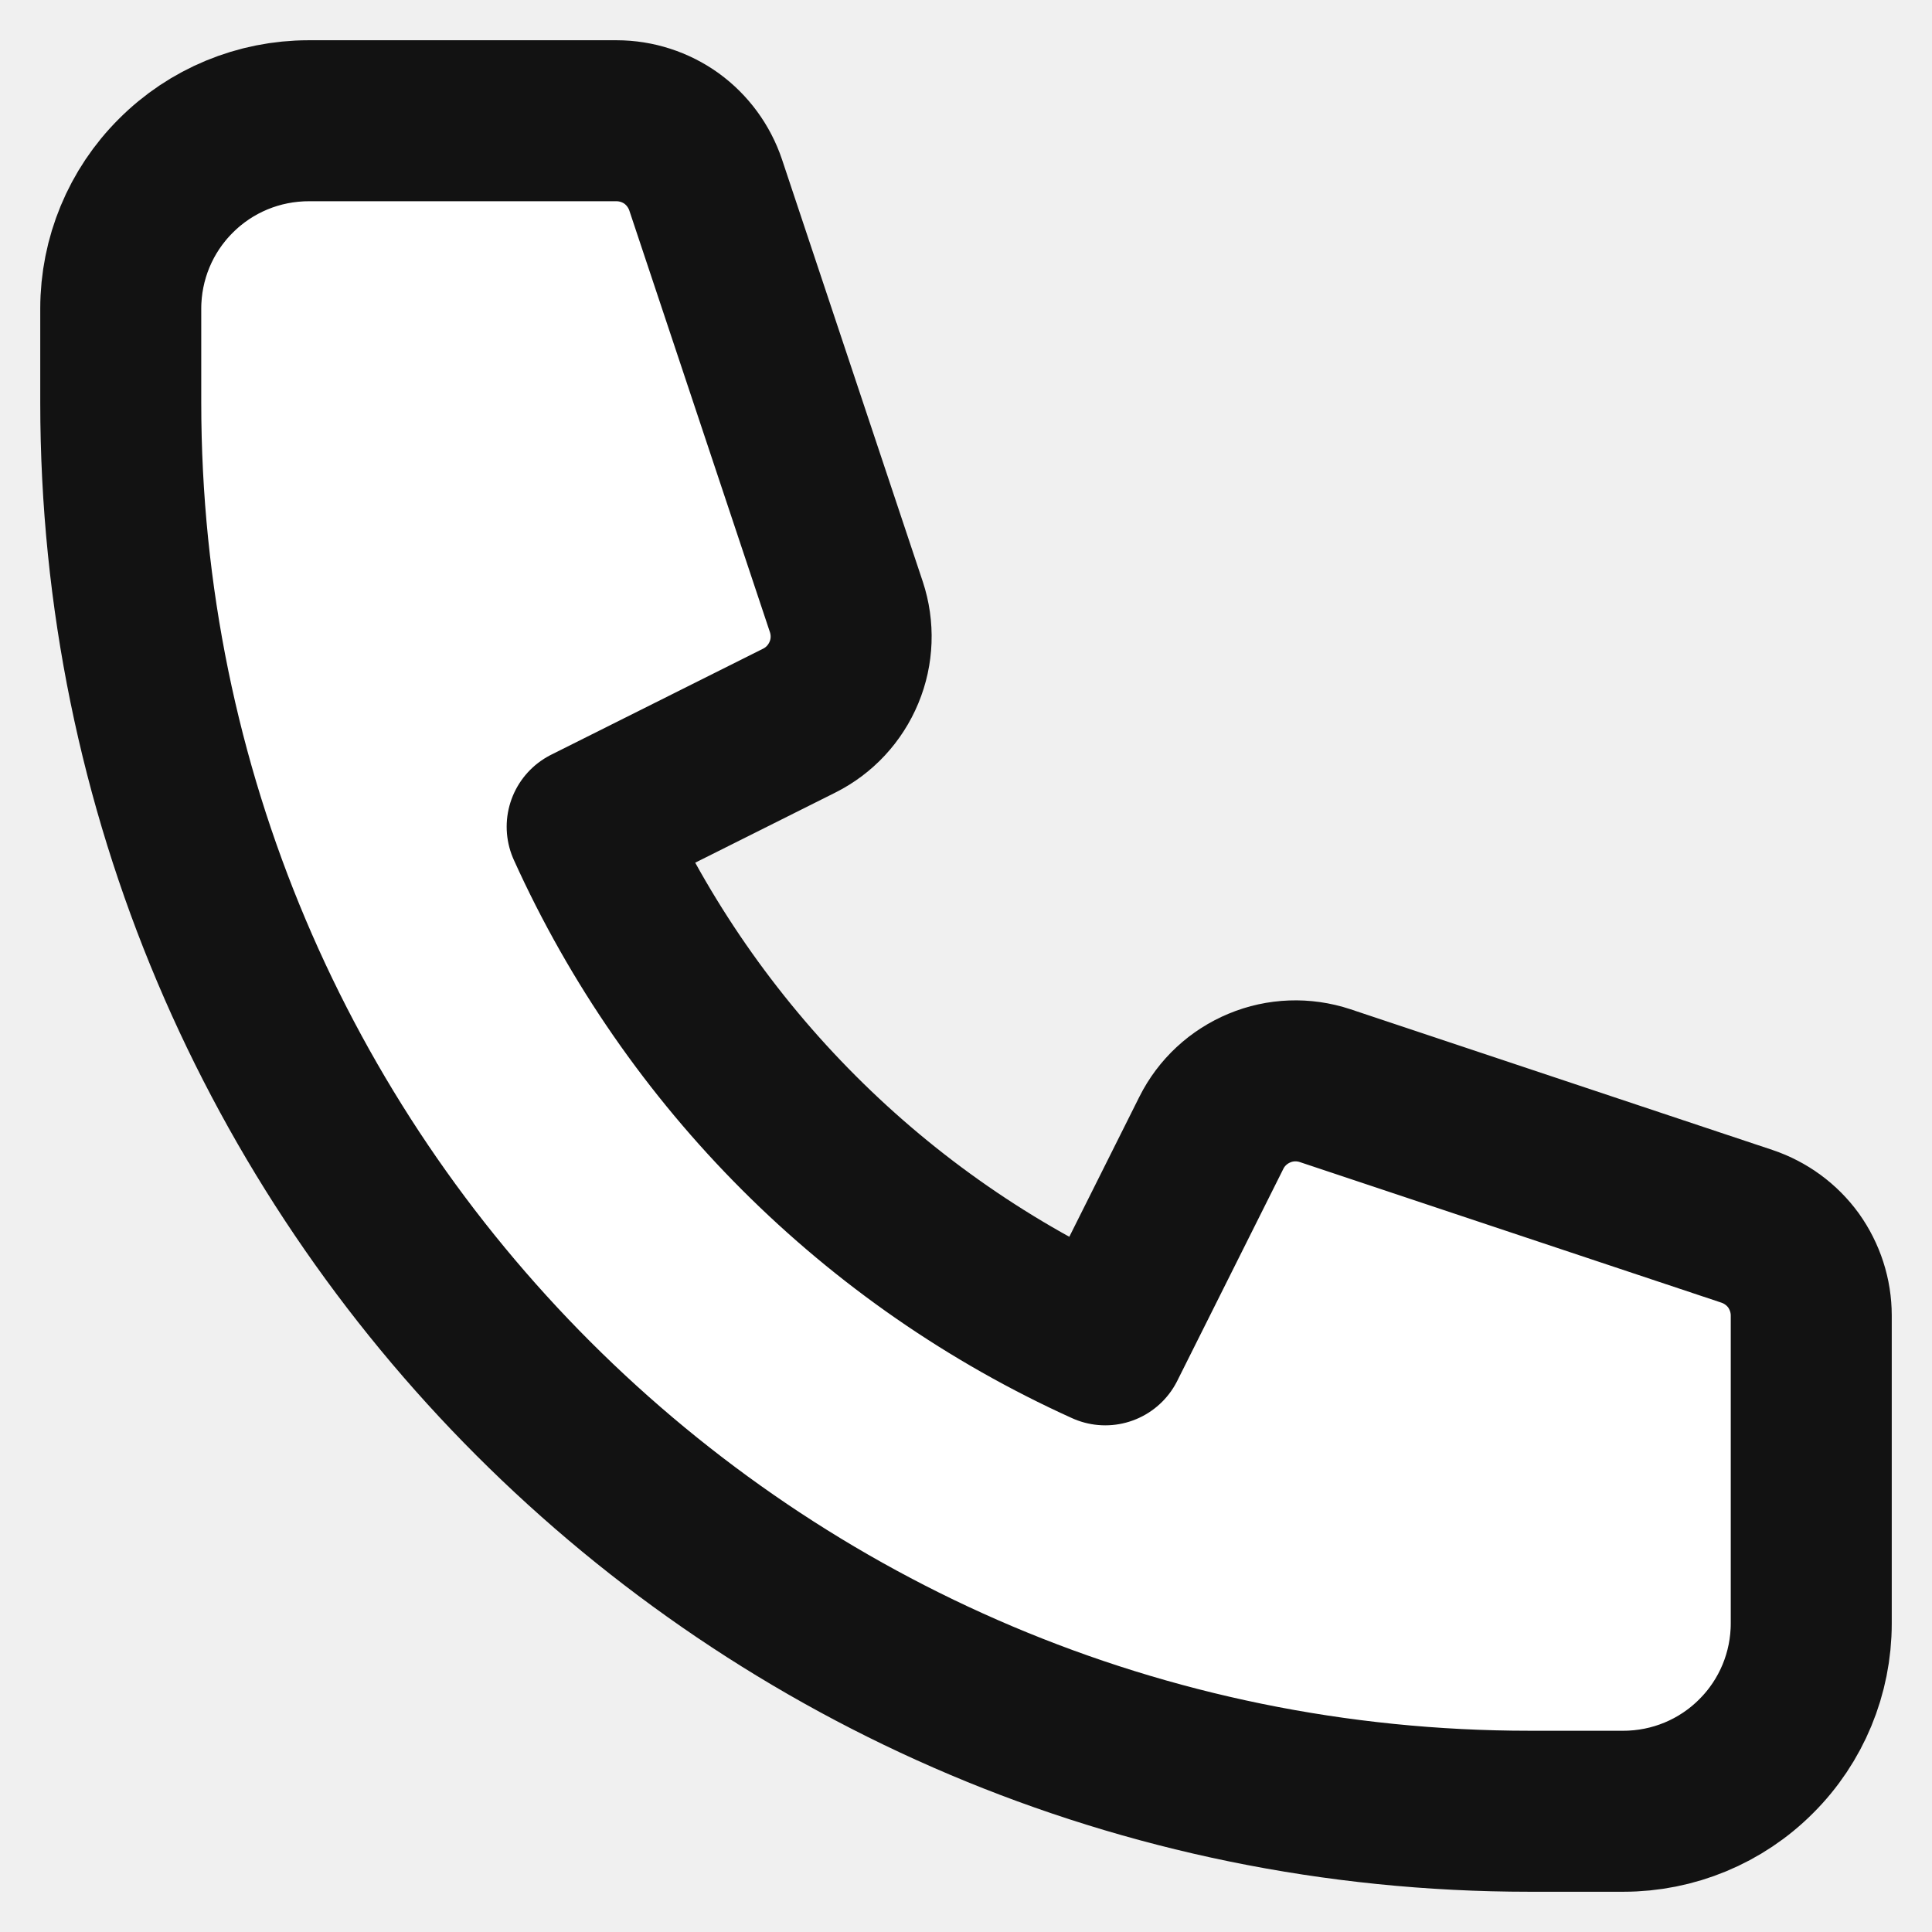
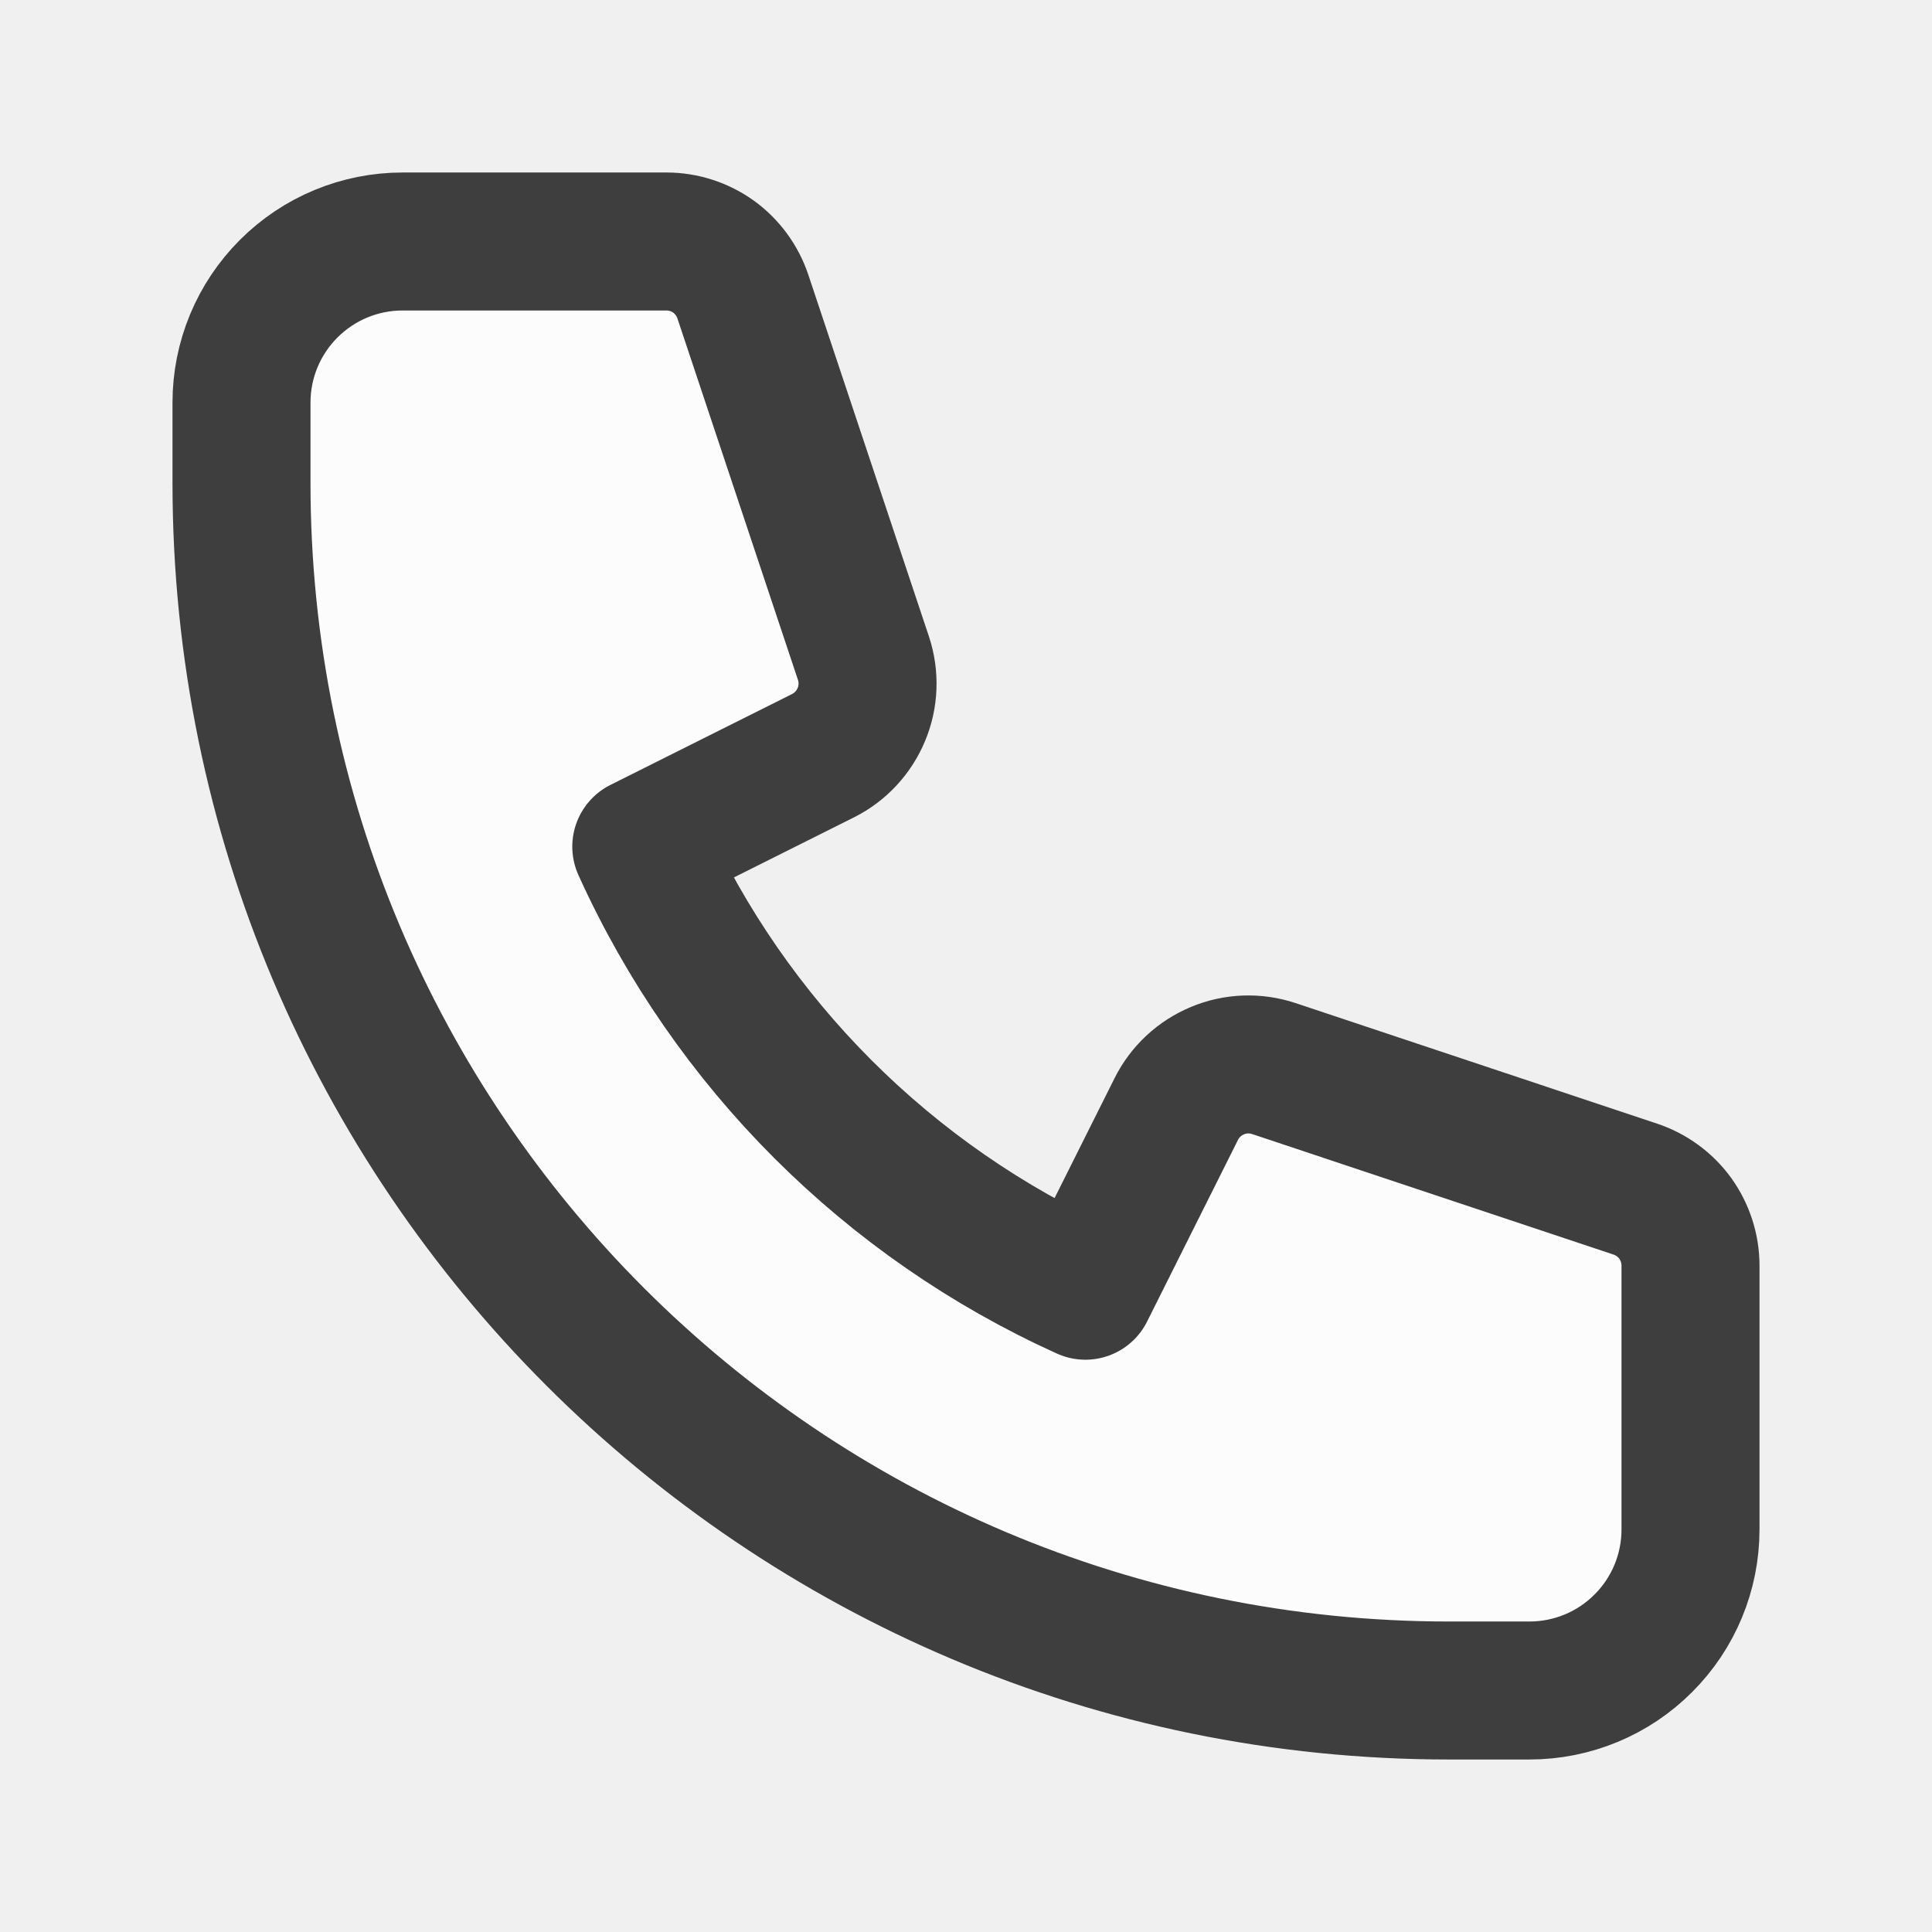
- <svg xmlns="http://www.w3.org/2000/svg" width="12" height="12" viewBox="0 0 12 12" fill="none">
-   <path d="M0.75 1.917C0.75 1.607 0.873 1.31 1.092 1.092C1.31 0.873 1.607 0.75 1.917 0.75H3.83C3.952 0.75 4.072 0.789 4.171 0.86C4.27 0.932 4.344 1.033 4.383 1.149L5.257 3.77C5.301 3.903 5.296 4.048 5.242 4.177C5.188 4.307 5.09 4.413 4.964 4.476L3.647 5.135C4.293 6.563 5.437 7.707 6.865 8.353L7.524 7.036C7.587 6.91 7.693 6.812 7.823 6.758C7.952 6.704 8.097 6.699 8.23 6.743L10.851 7.617C10.967 7.656 11.068 7.73 11.14 7.829C11.211 7.929 11.25 8.048 11.25 8.171V10.083C11.25 10.393 11.127 10.69 10.908 10.908C10.69 11.127 10.393 11.25 10.083 11.25H9.5C4.668 11.25 0.75 7.332 0.75 2.5V1.917Z" fill="white" stroke="#121212" stroke-linecap="round" stroke-linejoin="round" />
+ <svg xmlns="http://www.w3.org/2000/svg" width="14" height="14" viewBox="0 0 14 14" fill="none">
+   <g opacity="0.8">
+     <path d="M1.75 2.917C1.75 2.607 1.873 2.311 2.092 2.092C2.311 1.873 2.607 1.75 2.917 1.75H4.83C4.952 1.75 5.072 1.789 5.171 1.86C5.27 1.932 5.344 2.033 5.383 2.149L6.257 4.77C6.301 4.903 6.296 5.048 6.242 5.177C6.188 5.307 6.09 5.413 5.964 5.476L4.647 6.135C5.293 7.563 6.437 8.707 7.865 9.353L8.524 8.036C8.587 7.91 8.693 7.812 8.823 7.758C8.952 7.704 9.097 7.699 9.23 7.743L11.851 8.617C11.967 8.656 12.068 8.73 12.14 8.829C12.211 8.929 12.25 9.048 12.25 9.171V11.083C12.25 11.393 12.127 11.69 11.908 11.908C11.69 12.127 11.393 12.25 11.083 12.25H10.5C5.668 12.25 1.75 8.332 1.75 3.5V2.917Z" fill="white" stroke="#121212" stroke-linecap="round" stroke-linejoin="round" />
+   </g>
</svg>
